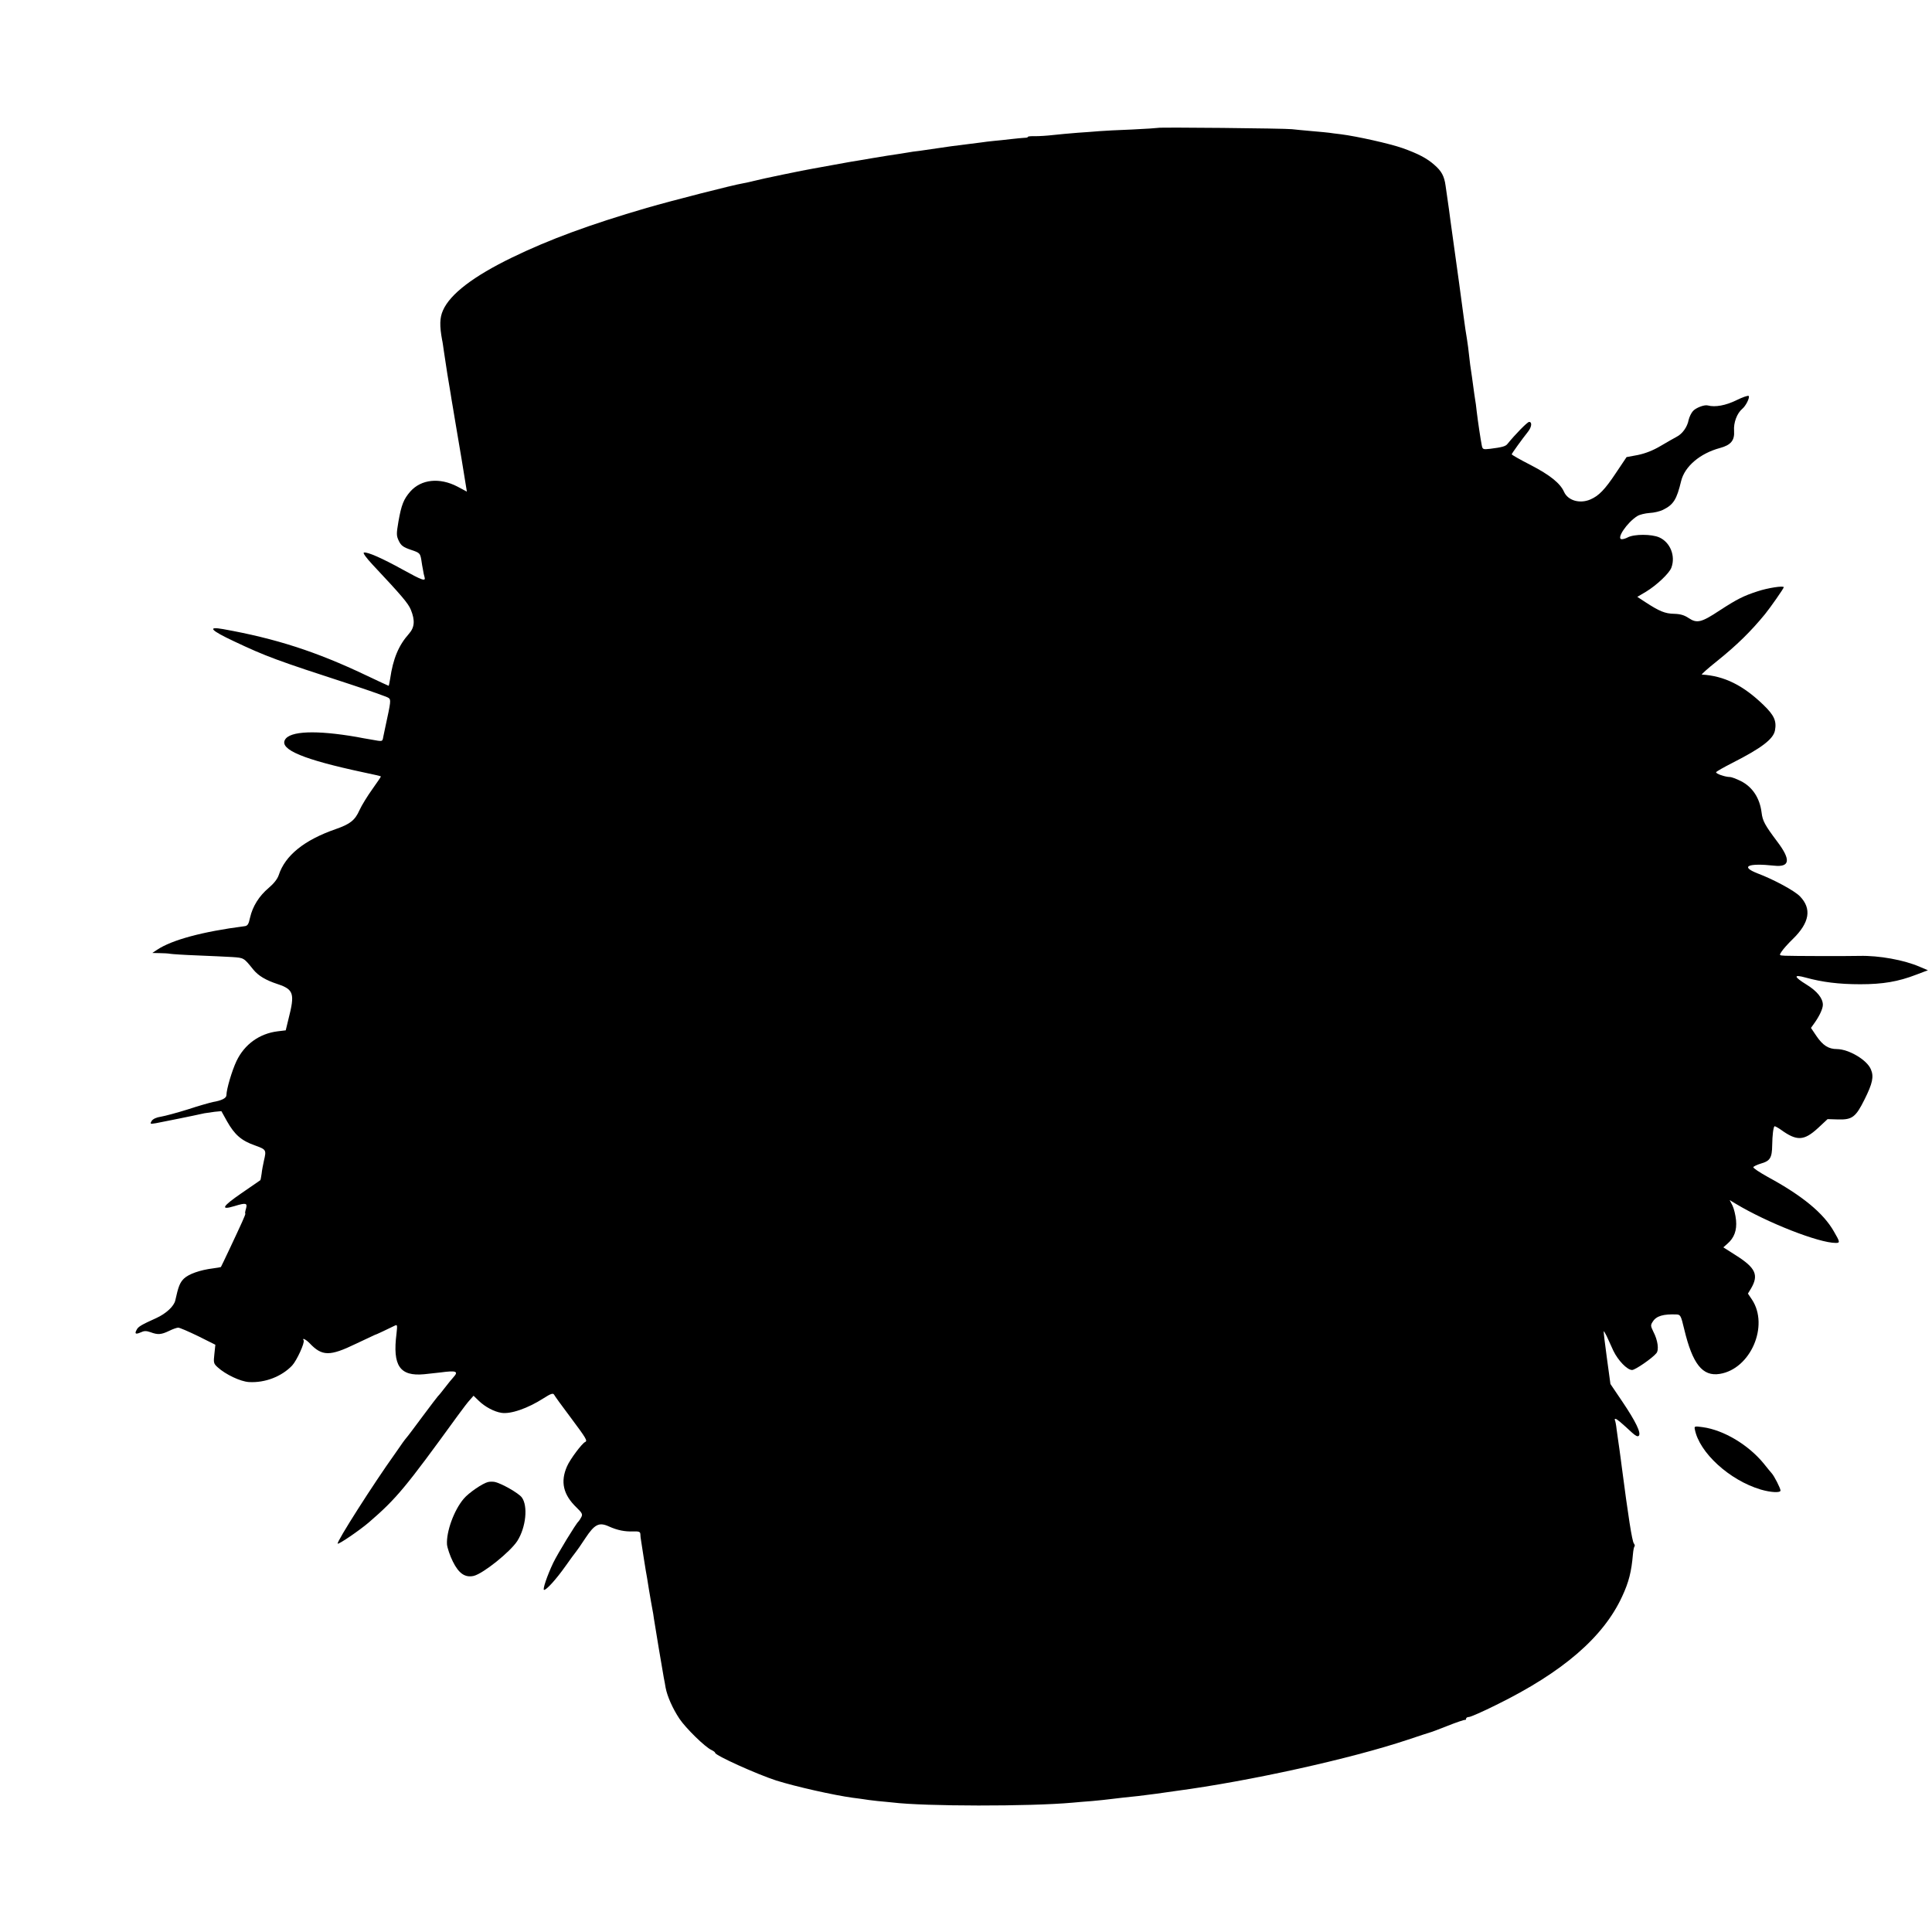
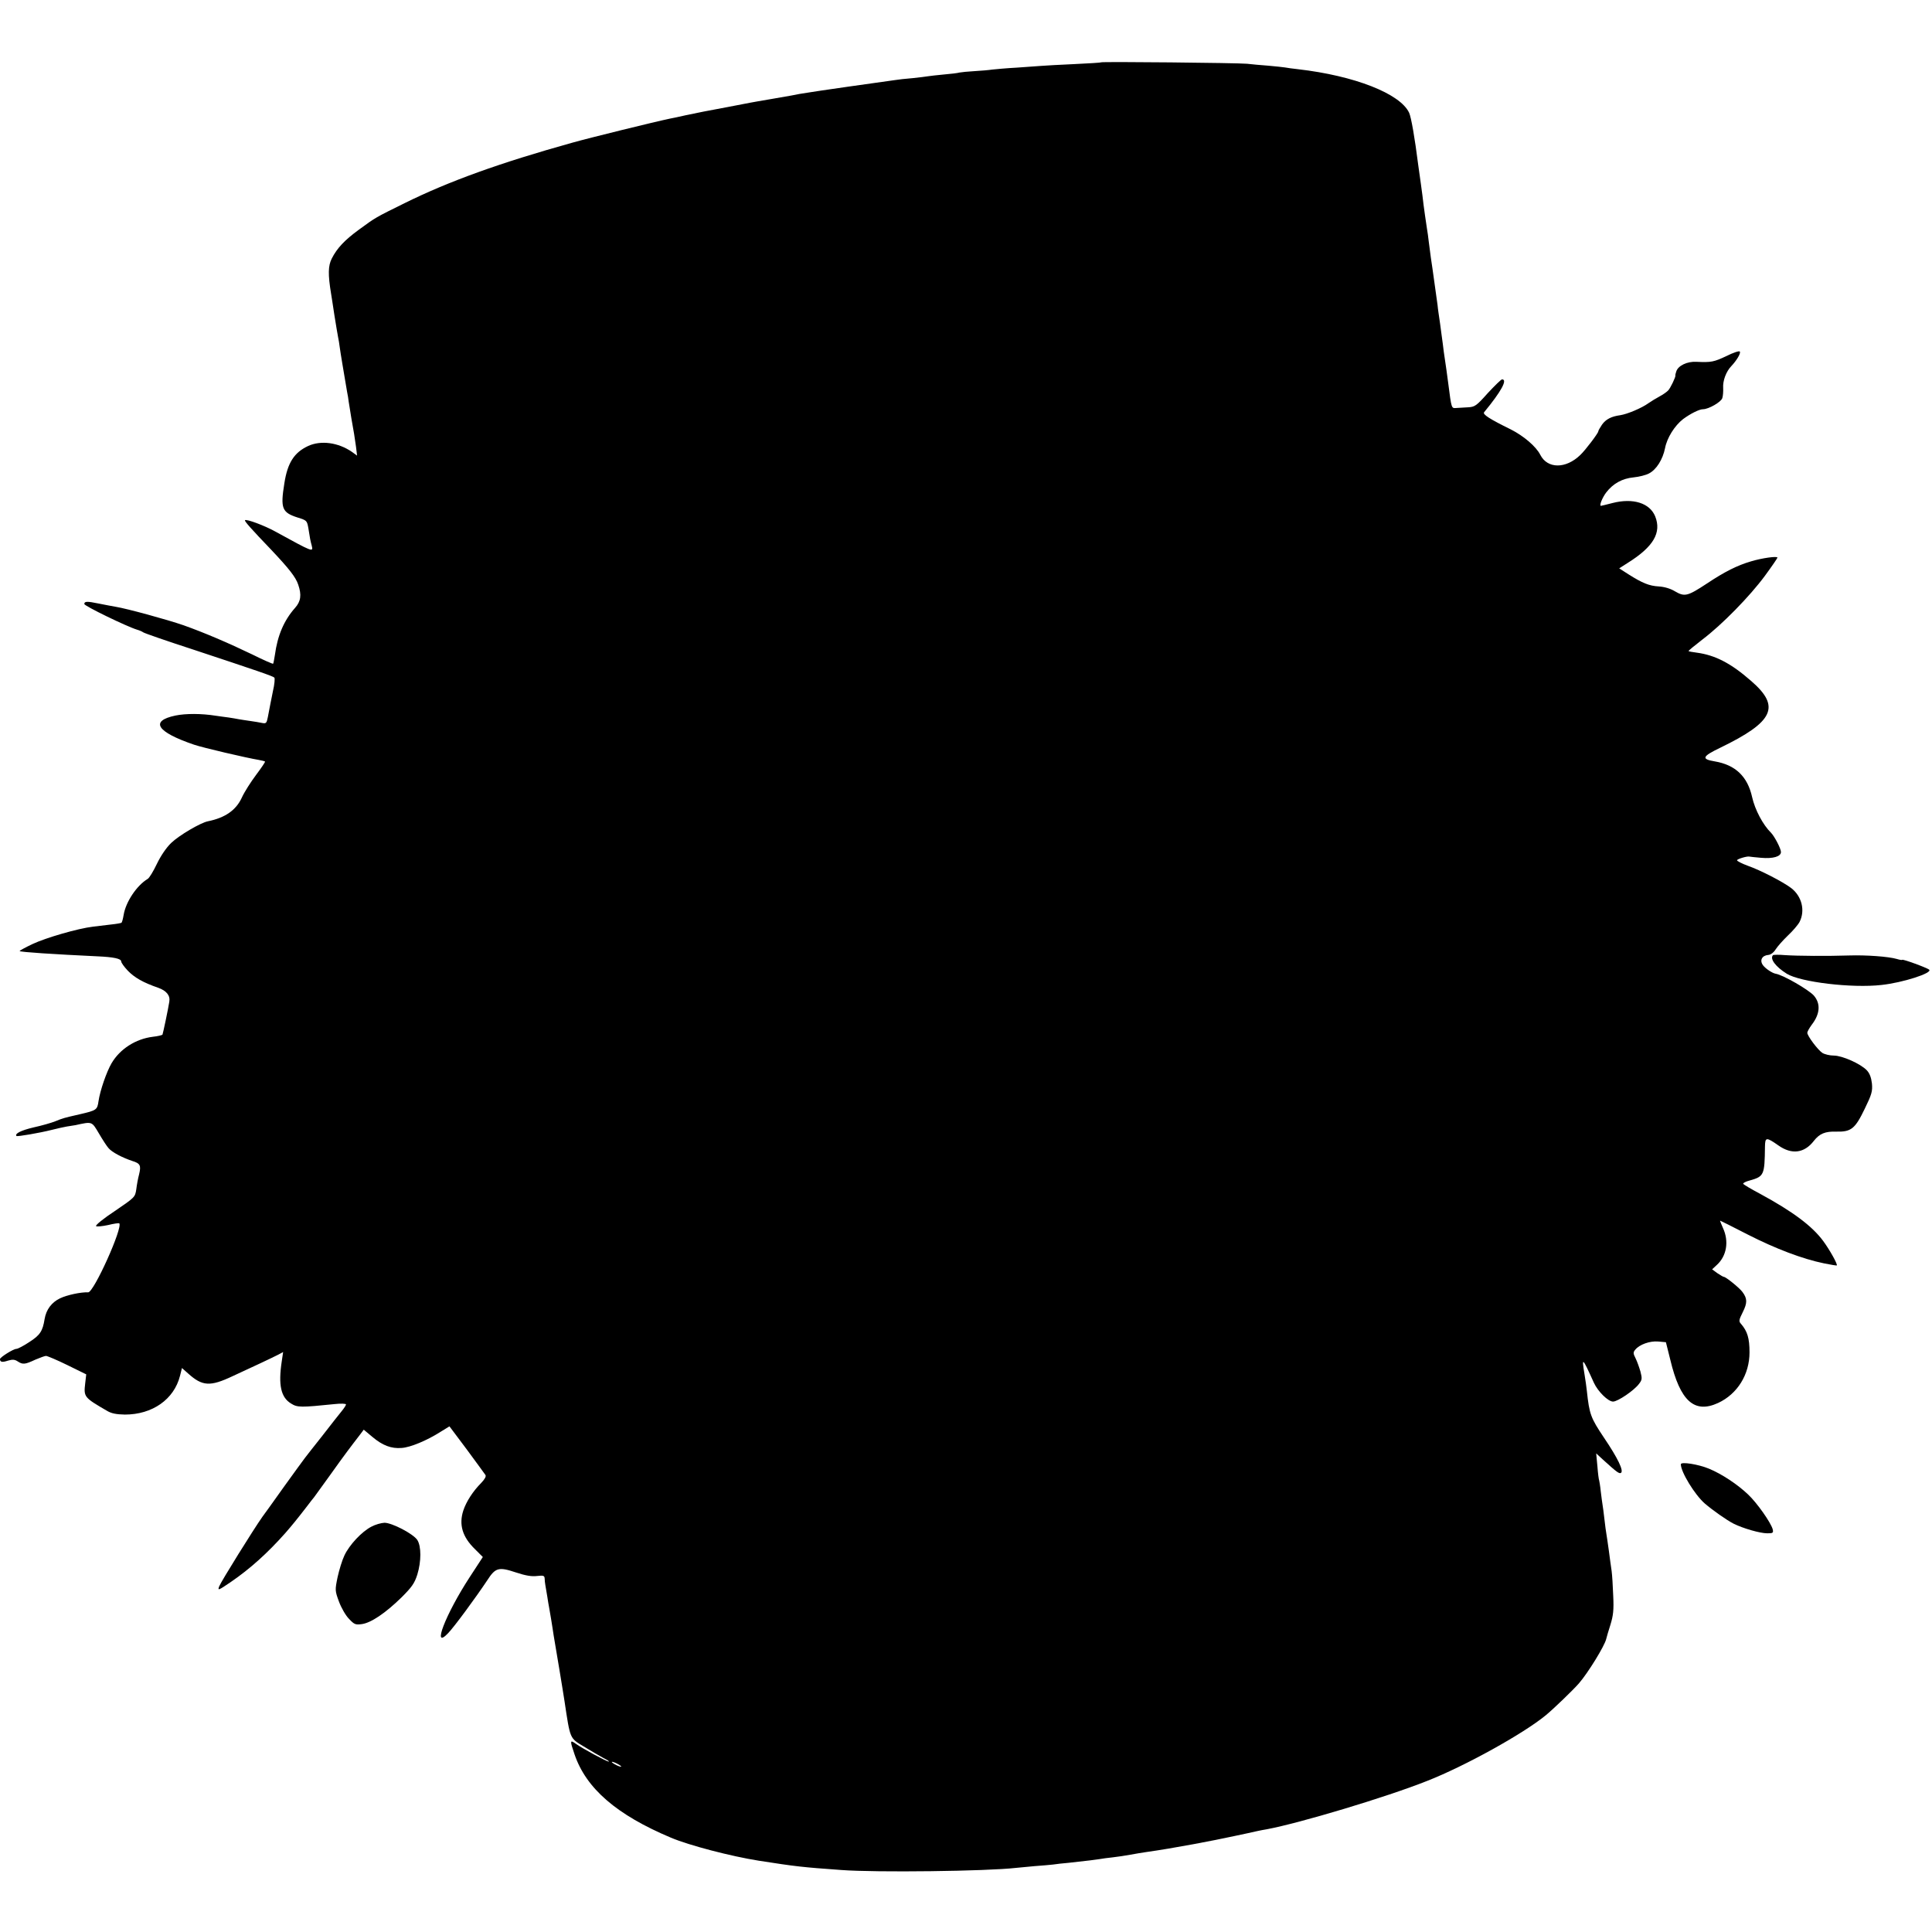
- <svg xmlns="http://www.w3.org/2000/svg" version="1.0" width="1186pt" height="1186pt" viewBox="0 0 1186 1186" preserveAspectRatio="xMidYMid meet">
-   <g transform="translate(0,1186) scale(0.1,-0.1)" fill="#000000" stroke="none">
-     <path d="M7108 11075 c-1 -1 -73 -6 -158 -10 -85 -3 -175 -8 -200 -10 -25 -2 -85 -7 -135 -10 -49 -4 -118 -10 -152 -14 -33 -4 -82 -7 -107 -7 -25 1 -46 -1 -46 -4 0 -4 -10 -6 -22 -6 -13 -1 -50 -4 -83 -8 -33 -4 -80 -9 -104 -11 -24 -2 -61 -7 -82 -10 -22 -3 -57 -7 -79 -10 -82 -10 -127 -16 -185 -25 -33 -5 -82 -12 -110 -16 -27 -3 -57 -7 -65 -9 -15 -3 -81 -13 -135 -21 -16 -3 -55 -9 -85 -14 -30 -5 -72 -12 -94 -16 -21 -3 -48 -8 -60 -10 -38 -7 -180 -33 -215 -39 -50 -8 -320 -64 -361 -75 -19 -5 -49 -12 -67 -15 -62 -10 -440 -107 -592 -151 -353 -103 -601 -195 -826 -304 -239 -116 -382 -225 -426 -326 -20 -45 -21 -94 -5 -181 3 -11 7 -43 11 -70 4 -26 13 -88 21 -138 8 -49 17 -103 20 -120 2 -16 9 -55 14 -85 5 -30 12 -71 15 -90 3 -19 21 -123 39 -231 l32 -197 -58 31 c-110 57 -222 45 -289 -30 -41 -47 -55 -82 -73 -184 -13 -77 -13 -87 2 -119 14 -29 27 -39 74 -55 54 -18 57 -21 64 -60 3 -22 8 -51 11 -65 2 -14 6 -33 9 -42 9 -29 -12 -22 -135 46 -123 68 -215 109 -237 104 -8 -2 14 -32 52 -73 182 -194 220 -239 236 -278 27 -66 23 -109 -12 -148 -63 -71 -97 -152 -115 -276 -4 -24 -8 -43 -9 -43 -2 0 -66 30 -142 66 -303 144 -550 224 -874 282 -100 18 -78 -7 67 -75 197 -93 262 -117 711 -263 122 -40 229 -78 237 -84 16 -12 15 -20 -20 -181 -4 -17 -9 -42 -12 -57 -6 -32 -2 -31 -74 -18 -30 5 -70 12 -89 16 -249 43 -412 37 -441 -18 -32 -60 116 -121 481 -199 58 -12 106 -23 108 -25 2 -1 -22 -36 -52 -78 -30 -42 -66 -100 -79 -129 -28 -63 -58 -86 -147 -117 -193 -67 -310 -162 -349 -282 -8 -24 -30 -52 -62 -79 -58 -49 -98 -112 -114 -182 -9 -42 -15 -51 -36 -53 -256 -33 -444 -84 -534 -144 l-30 -20 45 -1 c25 0 54 -2 64 -4 11 -2 85 -7 165 -10 81 -3 178 -8 216 -10 73 -5 71 -4 130 -77 31 -38 76 -65 149 -89 99 -33 107 -58 67 -214 l-17 -70 -50 -6 c-112 -14 -203 -80 -252 -182 -28 -59 -62 -174 -62 -210 0 -18 -29 -33 -83 -42 -18 -4 -87 -23 -153 -45 -67 -21 -142 -41 -166 -45 -28 -4 -49 -14 -57 -26 -11 -19 -10 -20 26 -14 32 6 227 45 298 61 11 2 39 6 62 9 l42 4 35 -63 c46 -81 87 -118 170 -147 71 -26 72 -27 56 -95 -5 -23 -12 -58 -14 -79 -3 -20 -6 -38 -8 -40 -2 -1 -54 -37 -116 -80 -118 -81 -132 -106 -43 -79 72 22 81 19 71 -16 -5 -16 -7 -30 -4 -30 2 0 -7 -24 -20 -52 -31 -69 -127 -272 -130 -276 -2 -1 -23 -5 -47 -8 -81 -10 -151 -35 -180 -63 -25 -25 -34 -48 -53 -134 -8 -36 -57 -81 -116 -108 -91 -41 -112 -53 -121 -72 -14 -25 -7 -30 25 -16 21 10 34 10 60 1 45 -17 66 -15 114 8 22 11 48 20 56 20 9 0 64 -24 122 -52 l106 -53 -6 -57 c-6 -53 -5 -59 21 -82 47 -43 139 -87 191 -90 99 -6 201 34 265 101 29 31 79 141 71 155 -12 18 14 6 37 -18 76 -80 123 -81 284 -3 61 29 112 53 115 54 5 0 82 37 123 57 16 8 17 5 11 -49 -25 -197 20 -263 170 -249 39 4 85 9 101 11 96 13 112 7 78 -30 -10 -11 -34 -40 -53 -65 -19 -25 -37 -47 -41 -50 -3 -3 -46 -59 -95 -125 -49 -66 -93 -125 -99 -131 -5 -6 -16 -20 -23 -30 -7 -11 -29 -41 -48 -69 -129 -180 -360 -542 -351 -551 6 -6 135 82 192 131 169 146 223 211 545 655 30 41 64 86 76 98 l21 24 32 -31 c38 -37 94 -67 139 -74 57 -9 161 27 258 89 45 29 59 33 65 23 4 -8 50 -72 103 -142 94 -126 104 -142 88 -149 -19 -8 -93 -107 -111 -149 -42 -95 -24 -174 58 -253 35 -34 39 -42 29 -60 -6 -12 -14 -23 -17 -26 -14 -11 -128 -198 -155 -254 -37 -78 -67 -166 -56 -166 15 0 74 65 130 144 30 43 60 83 65 89 6 7 32 44 58 84 57 86 84 100 144 73 53 -24 99 -33 151 -31 34 1 42 -2 43 -16 0 -10 2 -27 4 -38 11 -76 26 -164 29 -185 3 -14 12 -68 20 -120 9 -52 18 -106 21 -120 3 -14 7 -38 9 -55 5 -35 54 -328 61 -365 3 -14 8 -41 11 -60 10 -53 43 -128 85 -191 39 -58 157 -174 197 -192 12 -6 22 -13 22 -17 0 -16 255 -131 375 -170 121 -38 353 -90 470 -106 28 -3 58 -8 67 -9 9 -2 48 -7 85 -11 37 -3 79 -8 93 -9 195 -24 840 -25 1105 -1 22 2 76 7 120 10 44 4 91 9 105 11 14 2 52 6 85 10 72 7 107 11 205 24 41 6 95 13 120 17 450 60 1071 197 1424 315 66 22 126 42 131 43 6 1 55 19 110 41 55 22 103 38 108 37 4 -1 7 2 7 8 0 5 8 10 18 10 9 0 85 33 167 74 409 201 658 416 773 666 41 88 57 152 66 258 2 23 6 46 10 49 3 3 1 12 -4 18 -11 13 -35 168 -75 475 -2 19 -9 67 -14 105 -6 39 -13 93 -17 120 -3 28 -8 53 -11 58 -2 4 0 7 4 7 8 0 35 -23 101 -84 22 -20 35 -27 42 -20 16 16 -18 87 -101 210 l-73 108 -22 161 c-12 88 -21 161 -19 163 1 1 9 -12 18 -30 8 -18 27 -59 41 -90 29 -60 85 -118 115 -118 19 0 125 73 149 103 17 20 9 80 -19 133 -17 35 -17 40 -3 61 22 35 65 47 145 44 25 -1 28 -7 48 -91 51 -213 112 -291 218 -274 189 30 304 295 198 456 l-25 37 20 33 c47 81 27 125 -91 200 l-80 51 24 21 c43 37 60 83 54 146 -3 31 -13 72 -22 90 l-17 33 38 -23 c193 -116 509 -240 613 -240 27 0 27 5 -11 70 -64 113 -194 220 -406 335 -50 28 -90 54 -89 60 2 5 23 15 46 22 57 16 69 35 70 113 1 63 7 109 14 116 2 2 19 -7 38 -20 99 -72 143 -70 229 9 l59 55 66 -2 c85 -2 107 14 161 123 49 98 58 140 39 184 -23 58 -135 124 -208 125 -52 0 -87 22 -127 81 l-33 49 20 28 c31 43 53 89 53 114 0 40 -36 84 -99 123 -81 50 -83 65 -7 44 102 -28 203 -41 336 -41 138 0 233 16 344 59 l71 27 -50 21 c-96 42 -251 70 -370 67 -76 -2 -415 -1 -457 1 -37 2 -37 2 -21 26 9 14 39 48 68 76 104 101 118 187 44 263 -33 34 -160 103 -261 141 -107 42 -58 64 102 47 99 -11 105 36 19 149 -75 100 -89 126 -95 176 -11 90 -56 158 -127 194 -28 14 -58 25 -66 25 -31 0 -91 21 -86 30 3 5 47 30 98 56 181 92 253 147 263 200 11 58 -5 93 -70 156 -125 121 -241 179 -379 187 -4 1 36 37 90 80 126 101 211 185 298 291 34 42 115 158 115 165 0 11 -98 -4 -161 -25 -86 -28 -124 -47 -232 -117 -113 -75 -140 -81 -191 -47 -27 18 -51 25 -89 26 -56 1 -91 16 -174 70 l-52 34 54 32 c64 39 142 112 155 147 27 72 -7 156 -74 186 -47 21 -155 21 -194 0 -11 -6 -27 -11 -36 -11 -37 0 31 102 95 142 14 9 48 17 75 19 27 1 65 10 84 20 63 31 83 63 110 176 22 90 116 170 239 203 66 18 90 46 86 105 -4 50 18 108 50 135 22 18 47 68 40 79 -3 5 -37 -7 -76 -26 -65 -32 -130 -44 -175 -32 -21 6 -73 -14 -91 -34 -11 -12 -23 -37 -27 -55 -8 -43 -38 -85 -73 -103 -15 -8 -59 -33 -98 -56 -47 -28 -93 -46 -140 -56 l-70 -13 -65 -97 c-69 -104 -106 -141 -157 -163 -65 -28 -138 -7 -162 47 -23 52 -86 103 -206 165 -63 32 -115 62 -115 65 0 5 62 91 100 139 23 29 26 60 7 60 -11 0 -86 -77 -133 -135 -11 -15 -34 -21 -106 -30 -44 -5 -47 -4 -52 22 -7 35 -23 141 -31 208 -3 28 -7 61 -10 75 -2 14 -7 45 -10 70 -3 25 -7 54 -9 66 -2 12 -7 45 -11 75 -10 91 -17 143 -20 159 -4 21 -14 88 -20 135 -9 70 -21 157 -29 215 -5 33 -43 310 -52 375 -3 27 -11 84 -30 215 -8 59 -25 90 -69 128 -45 40 -100 69 -196 103 -77 27 -277 72 -379 85 -30 3 -62 8 -70 9 -8 1 -55 6 -105 10 -49 4 -106 10 -125 12 -41 5 -817 13 -822 8z" />
-     <path d="M10404 3086 c27 -143 213 -313 405 -370 62 -18 121 -21 121 -6 0 14 -39 90 -54 106 -6 7 -29 34 -50 61 -94 114 -244 204 -373 222 -50 7 -53 6 -49 -13z" />
-     <path d="M2995 2762 c-33 -8 -119 -67 -148 -102 -60 -70 -108 -203 -103 -281 2 -21 18 -69 36 -105 36 -73 75 -100 128 -88 58 14 225 148 268 215 53 84 66 215 27 267 -19 26 -126 87 -167 95 -11 2 -30 2 -41 -1z" />
+ <svg xmlns="http://www.w3.org/2000/svg" version="1.0" width="1100pt" height="1100pt" viewBox="0 0 1100 1100" preserveAspectRatio="xMidYMid meet">
+   <g transform="translate(0,1100) scale(0.1,-0.1)" fill="#000000" stroke="none">
+     <path d="M6268 10645 c-1 -2 -70 -6 -153 -10 -82 -4 -166 -8 -185 -10 -19 -1 -82 -6 -140 -10 -58 -3 -121 -9 -140 -11 -19 -3 -65 -7 -102 -9 -37 -2 -75 -6 -85 -8 -10 -3 -50 -8 -88 -11 -39 -4 -80 -8 -90 -10 -11 -2 -51 -7 -90 -11 -38 -3 -83 -8 -100 -11 -181 -25 -395 -56 -415 -59 -14 -2 -43 -7 -65 -10 -48 -7 -83 -13 -110 -19 -11 -2 -63 -11 -115 -20 -52 -9 -106 -18 -120 -21 -14 -3 -72 -14 -130 -25 -131 -24 -147 -28 -235 -46 -38 -9 -78 -17 -89 -19 -91 -19 -464 -111 -556 -137 -413 -115 -704 -220 -955 -344 -170 -84 -165 -81 -262 -152 -82 -60 -124 -105 -154 -164 -21 -41 -22 -91 -4 -200 2 -13 11 -68 19 -123 9 -55 18 -111 21 -125 3 -14 7 -38 9 -55 2 -16 9 -59 15 -95 6 -36 13 -78 16 -95 3 -16 8 -46 11 -65 4 -19 8 -44 9 -55 5 -36 26 -159 31 -185 2 -14 7 -47 11 -74 l6 -50 -29 21 c-78 54 -177 67 -249 34 -80 -37 -118 -96 -136 -213 -23 -143 -14 -166 77 -195 51 -16 52 -17 60 -62 9 -58 11 -69 19 -98 9 -38 9 -38 -210 82 -60 33 -162 71 -170 63 -5 -4 33 -47 149 -168 101 -107 140 -156 154 -199 20 -58 15 -95 -18 -132 -63 -71 -100 -157 -115 -269 -4 -25 -8 -47 -10 -49 -2 -2 -55 21 -117 52 -139 67 -275 125 -393 167 -92 32 -323 95 -385 105 -19 3 -64 12 -100 19 -63 13 -80 13 -80 -3 0 -11 241 -128 300 -146 14 -4 30 -11 35 -15 6 -5 136 -50 290 -100 353 -117 448 -149 457 -158 4 -4 1 -39 -8 -77 -14 -70 -16 -79 -29 -148 -7 -35 -10 -38 -34 -33 -14 3 -44 8 -66 11 -23 3 -52 8 -65 10 -14 3 -40 7 -59 10 -18 2 -51 7 -73 10 -82 13 -170 13 -229 1 -147 -31 -108 -93 106 -166 50 -17 293 -74 370 -87 17 -3 32 -7 34 -9 2 -2 -21 -36 -51 -76 -30 -40 -67 -98 -81 -129 -33 -72 -95 -115 -193 -135 -42 -8 -166 -81 -210 -124 -27 -26 -59 -73 -81 -119 -20 -42 -43 -80 -52 -85 -62 -37 -125 -131 -137 -205 -4 -23 -9 -43 -13 -45 -3 -2 -31 -7 -61 -10 -30 -4 -75 -9 -100 -12 -86 -10 -268 -63 -345 -99 -42 -20 -75 -38 -73 -40 6 -6 192 -18 444 -30 90 -4 134 -13 134 -29 0 -7 17 -31 38 -53 38 -39 86 -67 173 -97 47 -17 69 -44 63 -79 -6 -40 -36 -182 -39 -188 -3 -3 -27 -9 -55 -12 -97 -12 -187 -69 -235 -151 -29 -50 -65 -155 -74 -215 -7 -50 -11 -53 -106 -75 -96 -22 -95 -22 -140 -40 -22 -9 -78 -25 -124 -35 -72 -17 -109 -36 -97 -49 5 -4 130 17 201 35 33 8 71 17 85 19 14 2 36 6 50 8 96 21 92 22 133 -47 21 -36 45 -73 55 -84 19 -23 78 -54 135 -73 46 -14 51 -26 39 -76 -6 -22 -13 -60 -16 -85 -7 -46 -8 -46 -122 -124 -64 -42 -112 -81 -107 -86 4 -4 35 -1 68 6 32 8 61 12 64 10 22 -23 -145 -394 -177 -393 -41 2 -120 -15 -160 -34 -48 -23 -79 -64 -88 -118 -11 -69 -26 -92 -87 -131 -33 -22 -66 -39 -74 -39 -17 0 -93 -48 -93 -58 0 -17 12 -20 45 -9 27 8 39 7 57 -5 28 -18 40 -17 100 11 26 11 53 21 60 21 7 0 62 -23 121 -52 l108 -53 -6 -52 c-9 -77 -6 -80 125 -156 25 -15 53 -20 101 -21 156 0 280 86 314 221 l11 44 35 -31 c81 -73 125 -76 254 -15 44 20 114 53 155 72 41 19 88 42 104 50 l28 15 -8 -54 c-20 -133 -5 -204 53 -239 36 -23 55 -23 251 -3 34 4 62 2 62 -2 0 -5 -11 -22 -25 -39 -13 -16 -63 -79 -110 -140 -48 -60 -92 -117 -99 -126 -7 -9 -61 -83 -120 -165 -58 -82 -113 -158 -122 -170 -49 -69 -235 -368 -246 -396 -10 -26 -4 -23 65 24 110 75 211 166 312 280 39 45 63 74 124 153 17 22 34 45 39 50 4 6 46 64 94 130 79 111 111 153 168 227 l21 28 49 -41 c58 -49 108 -68 167 -63 49 3 143 42 220 91 l52 32 99 -132 c54 -73 101 -138 106 -145 5 -8 -4 -24 -24 -45 -47 -47 -85 -106 -102 -157 -26 -80 -6 -150 66 -220 l45 -45 -75 -115 c-138 -212 -217 -418 -123 -319 36 37 159 205 223 301 47 73 65 78 164 45 54 -18 90 -24 120 -20 36 4 42 2 43 -14 0 -10 2 -27 4 -38 2 -11 7 -40 11 -65 4 -25 8 -52 10 -60 6 -32 18 -106 20 -120 2 -16 2 -17 38 -230 13 -80 27 -163 30 -185 33 -219 29 -210 110 -259 39 -24 89 -53 111 -65 22 -11 36 -20 31 -21 -11 0 -149 74 -188 102 -33 23 -34 19 -7 -60 66 -195 240 -345 549 -475 104 -44 342 -106 500 -131 212 -33 246 -37 470 -53 198 -15 830 -7 994 12 17 2 65 6 106 10 41 3 89 7 105 9 17 3 57 7 90 10 118 13 150 17 175 21 14 3 48 7 75 10 28 3 73 10 100 15 28 5 68 12 90 15 79 11 172 27 270 45 55 11 111 21 125 24 21 4 180 37 245 52 11 2 33 7 48 9 187 35 678 182 912 275 217 85 550 270 676 374 44 36 157 145 189 182 52 60 146 213 155 252 2 10 13 46 24 81 16 52 20 84 16 165 -2 56 -6 119 -9 141 -3 22 -11 75 -16 117 -6 42 -12 85 -14 95 -2 10 -7 47 -11 83 -4 36 -9 73 -11 84 -2 10 -6 44 -10 75 -3 31 -8 58 -9 62 -2 3 -7 39 -10 80 l-7 74 38 -35 c79 -72 93 -82 103 -76 17 11 -17 83 -97 201 -75 112 -83 133 -97 265 -2 19 -8 64 -14 99 -16 97 -12 94 54 -52 23 -50 81 -107 109 -107 27 0 121 64 148 101 18 23 18 31 8 70 -7 24 -19 58 -28 76 -14 27 -14 34 -1 49 24 29 82 50 130 46 l44 -4 25 -100 c56 -235 137 -308 272 -246 110 51 179 162 179 288 0 81 -12 120 -48 162 -14 15 -13 22 10 68 26 52 26 77 -3 115 -17 23 -94 85 -105 85 -4 0 -20 10 -37 21 l-30 22 27 25 c56 51 70 134 35 210 -10 23 -18 42 -16 42 2 0 73 -36 157 -79 159 -81 312 -139 434 -164 39 -8 71 -13 73 -12 6 6 -41 90 -78 140 -63 85 -173 167 -357 267 -51 27 -95 53 -98 58 -2 4 14 13 38 19 81 23 84 31 86 193 1 54 7 55 77 6 75 -53 147 -44 201 26 33 42 65 55 128 53 85 -2 107 16 162 130 40 82 45 100 41 144 -4 34 -13 58 -29 75 -35 37 -140 84 -188 84 -23 0 -52 7 -65 15 -26 17 -86 97 -86 115 0 6 11 26 25 45 48 62 52 121 12 167 -31 34 -175 117 -217 124 -19 3 -58 29 -72 48 -21 28 -6 56 30 59 14 1 31 14 42 32 10 16 42 52 69 78 28 26 58 61 67 78 33 65 13 146 -48 193 -48 36 -174 101 -245 126 -35 13 -63 27 -63 32 0 7 56 24 70 21 3 -1 33 -4 67 -7 68 -6 113 7 113 33 0 19 -36 88 -56 109 -47 46 -92 132 -108 203 -26 118 -95 184 -213 204 -78 13 -72 28 32 78 305 148 345 234 174 381 -114 100 -204 146 -308 160 -24 3 -46 7 -47 9 -2 2 34 31 79 66 111 84 269 245 356 363 39 53 71 100 71 103 0 10 -87 -2 -150 -21 -79 -23 -152 -60 -251 -126 -111 -73 -127 -77 -182 -45 -26 16 -61 26 -92 28 -55 3 -94 19 -173 69 l-53 34 50 32 c145 91 192 171 155 264 -31 76 -126 106 -243 76 -34 -9 -64 -16 -66 -16 -11 0 8 47 30 76 39 51 92 80 156 86 31 3 70 13 87 22 43 22 79 80 92 144 11 59 55 129 103 166 42 31 92 56 113 56 32 0 103 41 110 63 4 12 6 38 5 58 -3 41 17 94 46 124 31 33 55 73 49 83 -3 6 -38 -6 -76 -25 -72 -34 -87 -37 -171 -33 -53 3 -105 -22 -115 -55 -4 -11 -6 -21 -5 -23 3 -6 -29 -74 -42 -86 -8 -8 -29 -23 -48 -33 -19 -10 -48 -28 -64 -39 -37 -27 -120 -62 -160 -68 -51 -7 -82 -23 -104 -54 -11 -17 -21 -33 -21 -38 0 -10 -74 -108 -103 -135 -82 -79 -186 -79 -227 1 -24 48 -95 108 -168 145 -122 60 -162 86 -152 98 98 119 135 187 102 187 -5 0 -41 -35 -81 -78 -65 -73 -74 -79 -113 -81 -24 -1 -54 -3 -68 -4 -26 -2 -26 -3 -44 138 -7 55 -14 104 -21 150 -3 17 -7 50 -10 75 -3 25 -11 78 -16 119 -6 41 -13 87 -14 103 -6 45 -25 181 -29 208 -4 24 -13 87 -22 160 -2 19 -6 49 -9 65 -9 60 -15 101 -20 140 -2 21 -9 74 -15 117 -6 43 -13 91 -15 107 -20 158 -40 272 -52 299 -51 109 -311 211 -633 248 -30 3 -63 8 -74 10 -10 2 -53 6 -95 10 -42 3 -96 8 -121 11 -53 5 -827 13 -832 8z m-2748 -9690 c14 -8 21 -14 15 -14 -5 0 -21 6 -35 14 -14 8 -20 14 -15 14 6 0 21 -6 35 -14z" />
+     <path d="M10095 5562 c-20 -20 14 -66 78 -106 78 -48 371 -83 539 -64 122 13 292 68 272 87 -10 10 -154 63 -154 56 0 -2 -14 0 -30 5 -48 14 -176 23 -270 20 -124 -4 -296 -3 -368 2 -34 3 -64 2 -67 0z" />
+     <path d="M9570 2663 c0 -44 79 -173 136 -223 44 -38 125 -95 164 -115 54 -27 151 -55 192 -55 32 0 36 2 31 23 -10 37 -88 149 -140 198 -61 58 -150 117 -223 147 -60 25 -160 41 -160 25z" />
+     <path d="M2115 2308 c-55 -28 -126 -104 -154 -164 -13 -27 -30 -83 -39 -124 -15 -73 -15 -77 8 -139 13 -35 38 -79 57 -98 30 -32 37 -35 73 -30 52 7 134 62 226 152 59 59 74 80 90 130 23 75 23 161 0 197 -23 35 -144 98 -187 98 -19 -1 -52 -10 -74 -22z" />
  </g>
</svg>
